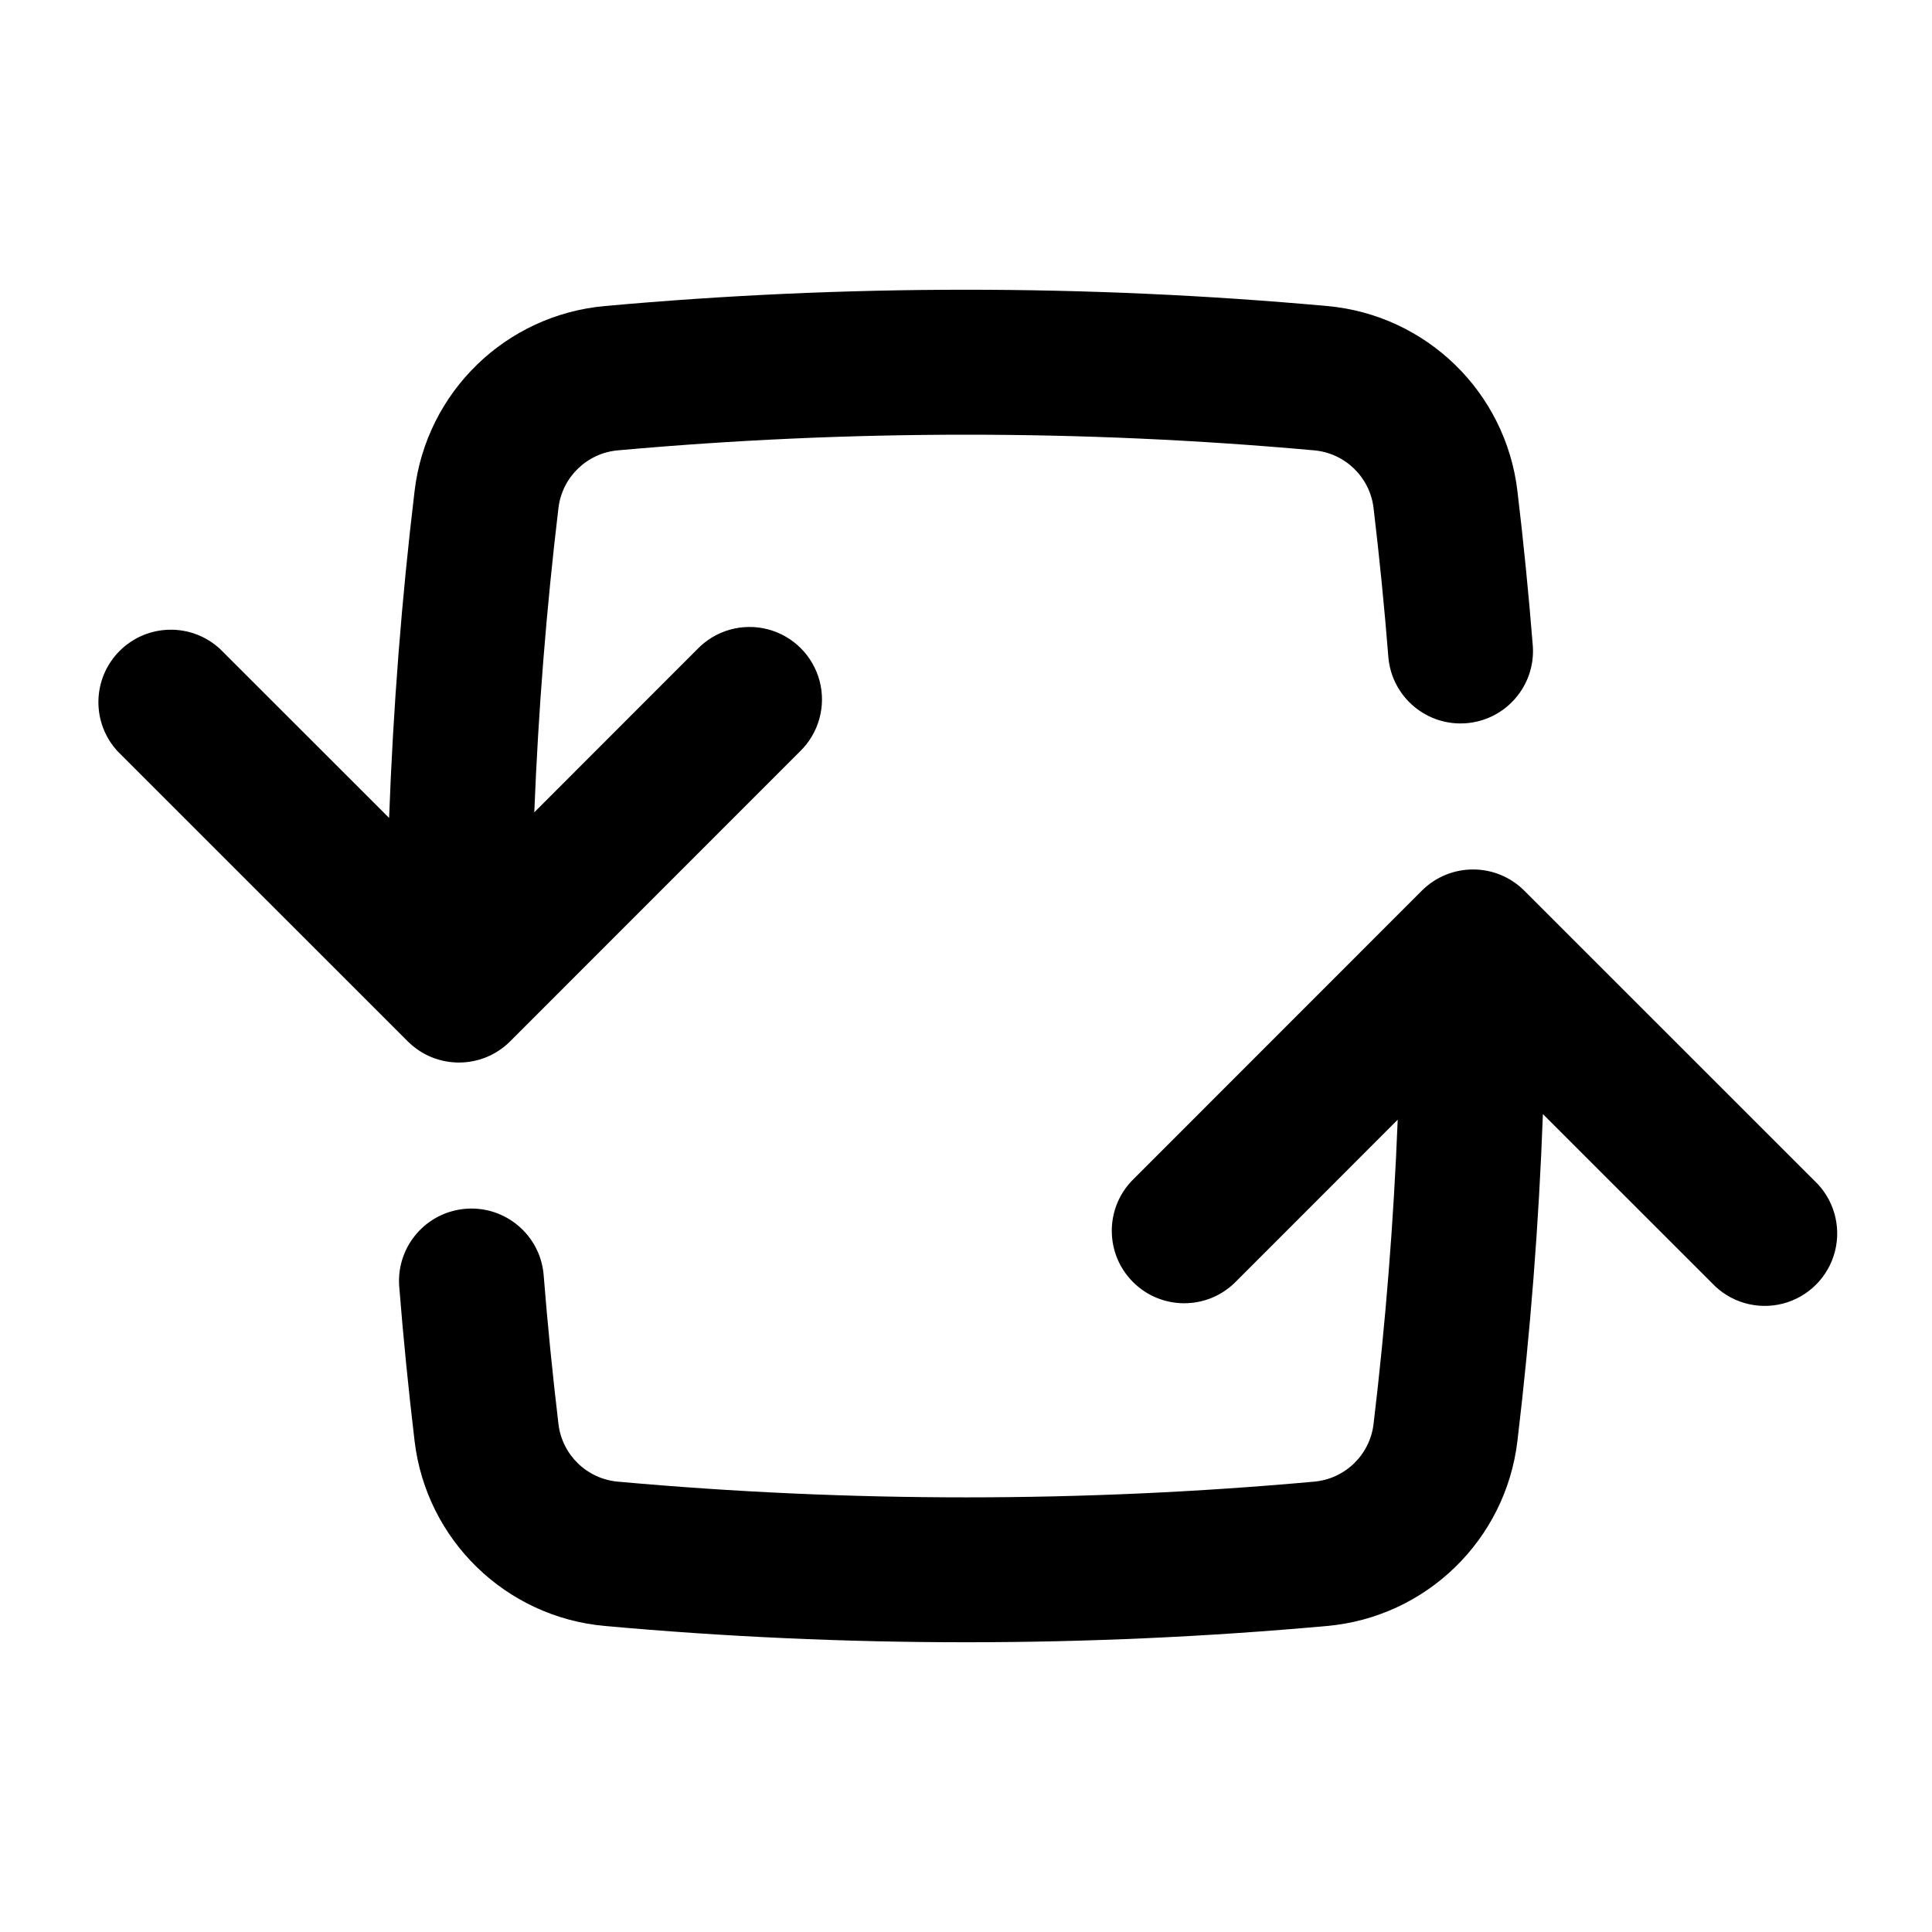
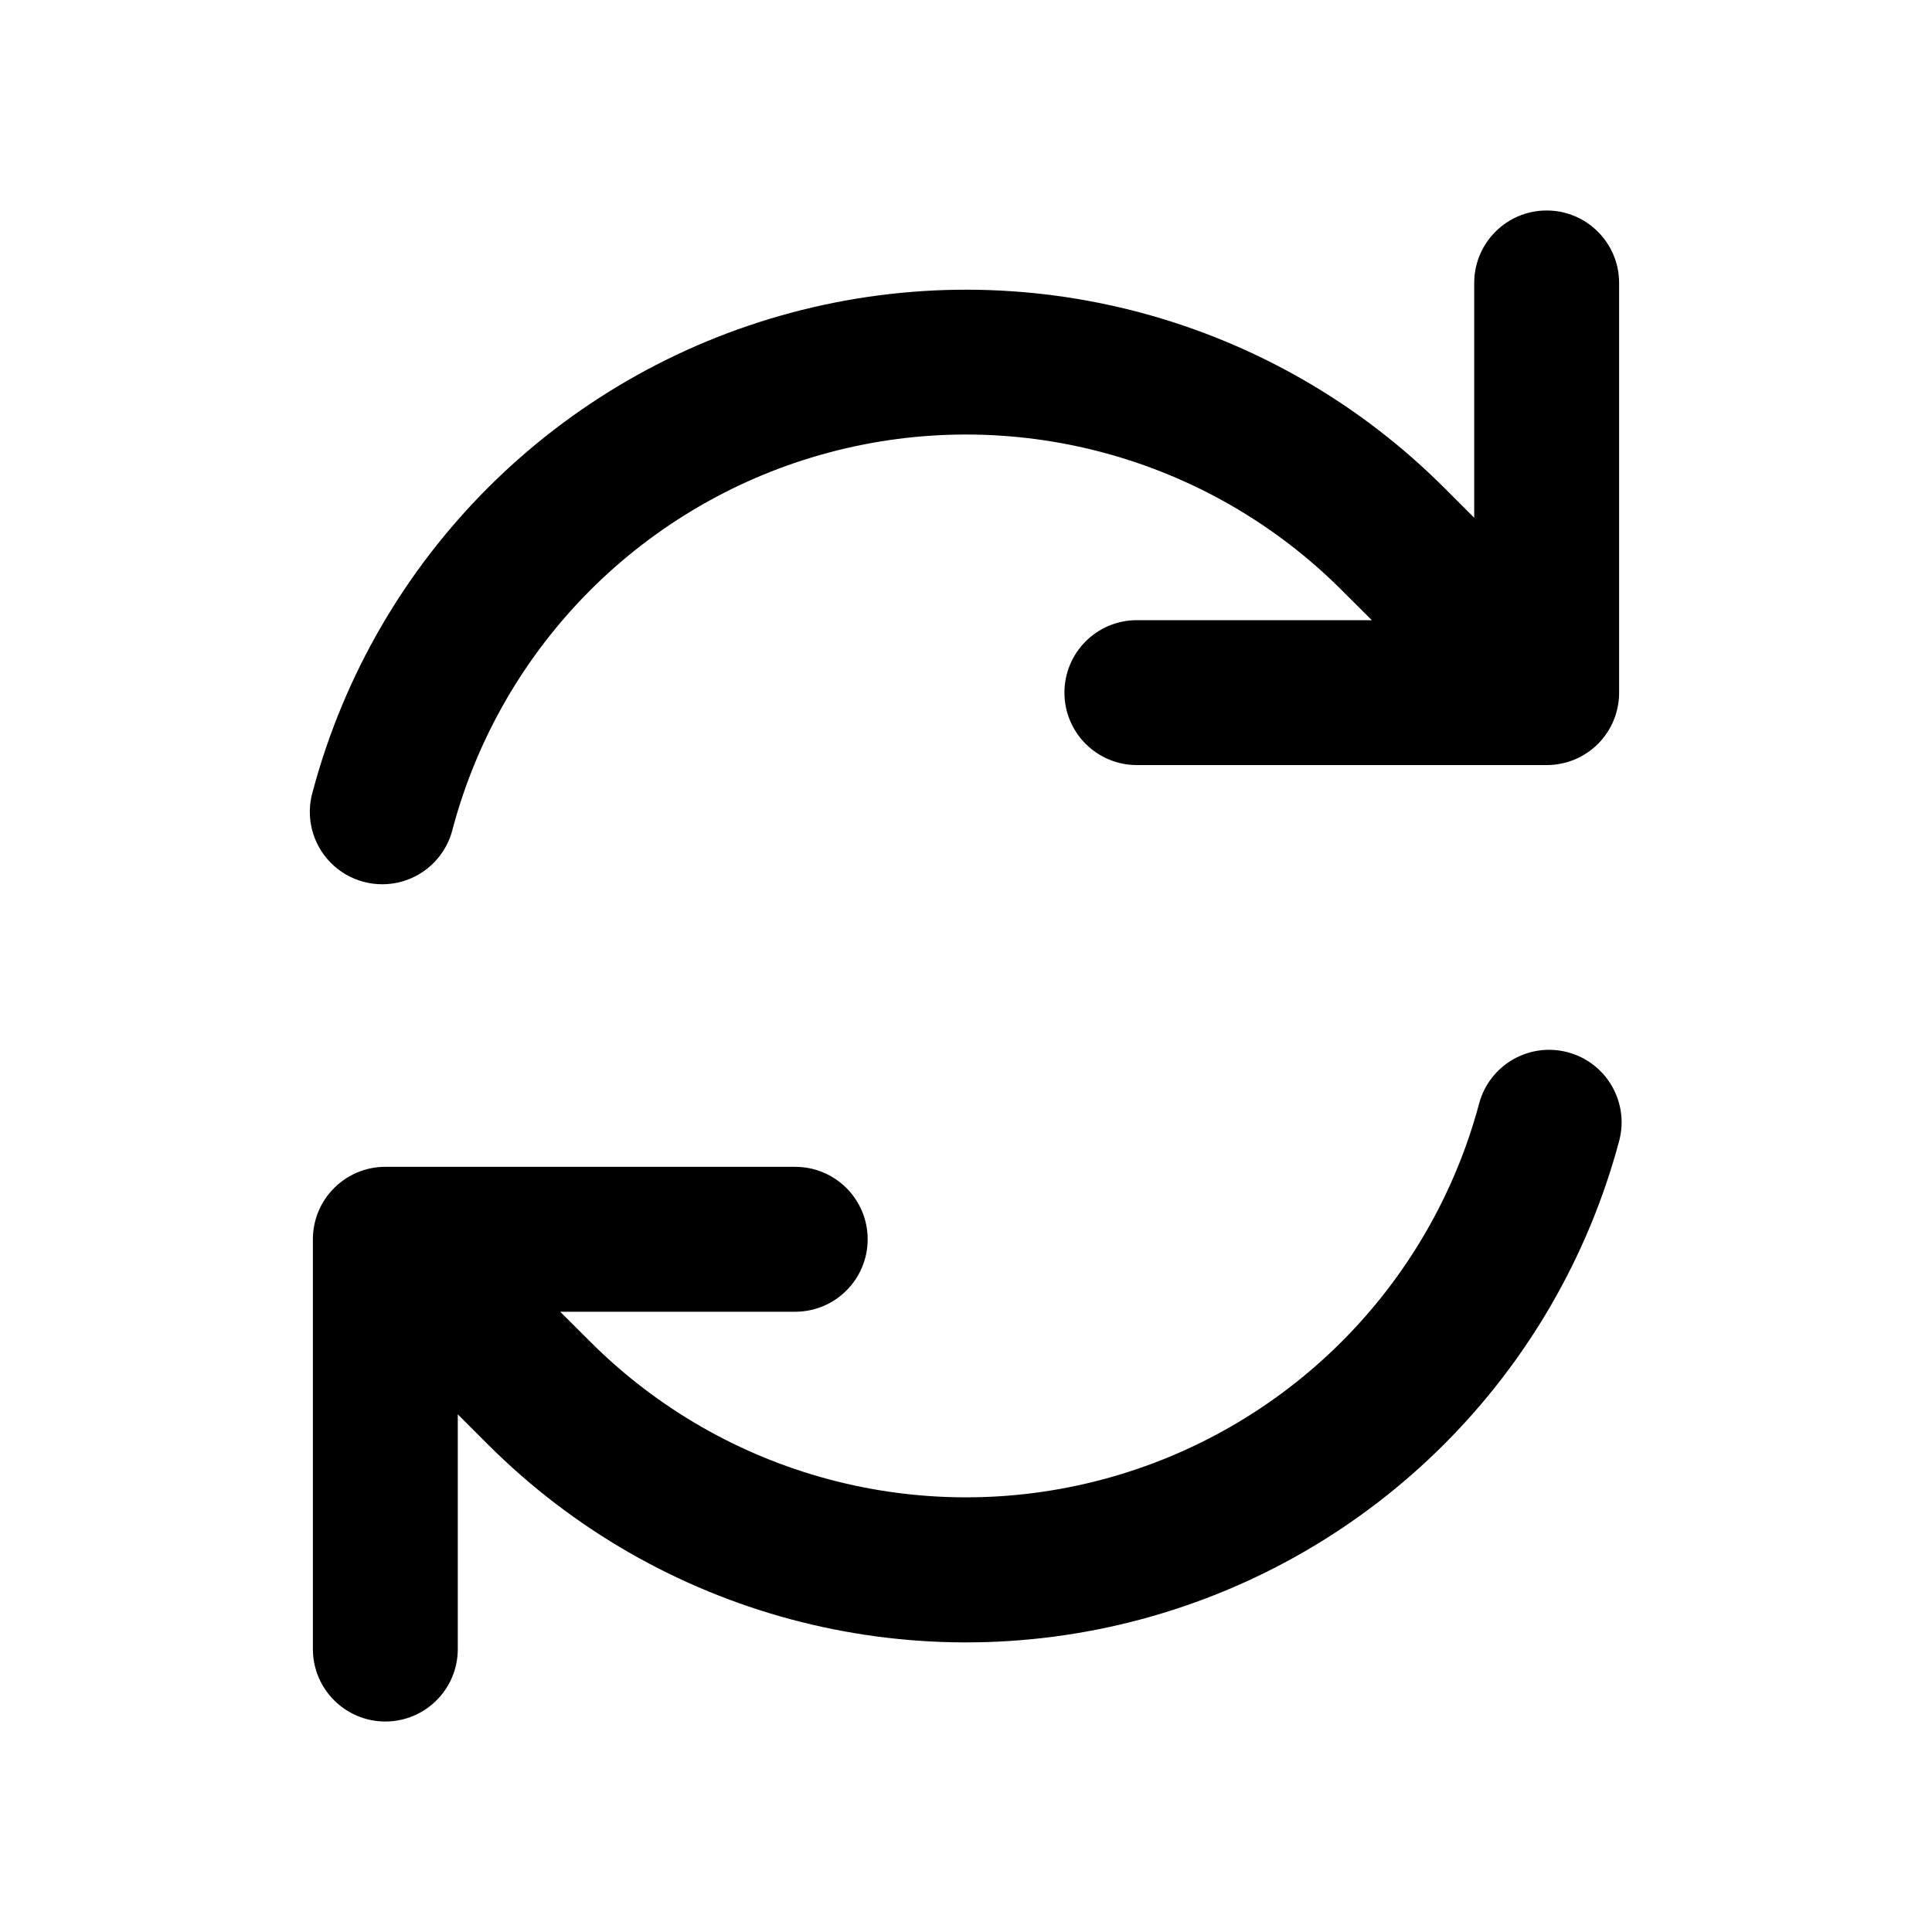
<svg xmlns="http://www.w3.org/2000/svg" viewBox="0 0 20 20" fill="currentColor" aria-hidden="true">
-   <path fill-rule="evenodd" d="M10 4.5c-1.215 0-2.417.055-3.604.162a.68.68 0 00-.615.597 39.78 39.78 0 00-.25 3.15l1.689-1.69A.75.75 0 118.28 7.78l-2.999 3a.75.75 0 01-1.06 0l-3.001-3a.75.75 0 011.06-1.06l1.748 1.747c.042-1.141.13-2.27.264-3.386a2.18 2.18 0 011.97-1.913 41.51 41.51 0 017.477 0 2.18 2.18 0 011.969 1.913c.064.534.117 1.07.16 1.61a.75.75 0 01-1.495.12 39.518 39.518 0 00-.154-1.552.68.68 0 00-.615-.597A40.013 40.013 0 0010 4.5zm4.719 4.72a.75.75 0 011.06 0l3.001 3a.75.75 0 11-1.06 1.06l-1.748-1.747a41.309 41.309 0 01-.264 3.386 2.18 2.18 0 01-1.97 1.913 41.534 41.534 0 01-7.477 0 2.18 2.18 0 01-1.969-1.913 41.176 41.176 0 01-.16-1.61.75.75 0 011.495-.12c.041.52.093 1.037.154 1.552a.68.68 0 00.615.597 40.012 40.012 0 007.208 0 .68.68 0 00.615-.597c.124-1.038.208-2.088.25-3.15l-1.689 1.69a.75.75 0 01-1.06-1.061l2.999-3z" clip-rule="evenodd" />
+   <path fill-rule="evenodd" d="M15.312 11.424a5.5 5.5 0 01-9.201 2.466l-.312-.311h2.433a.75.75 0 000-1.5H3.989a.75.75 0 00-.75.75v4.242a.75.75 0 001.5 0v-2.43l.31.31a7 7 0 0011.712-3.138.75.75 0 00-1.449-.39zm1.23-3.723a.75.75 0 00.219-.53V2.929a.75.75 0 00-1.5 0V5.36l-.31-.31A7 7 0 003.239 8.188a.75.75 0 101.448.389A5.5 5.5 0 0113.89 6.11l.311.31h-2.432a.75.75 0 000 1.5h4.243a.75.75 0 00.53-.219z" clip-rule="evenodd" />
</svg>
